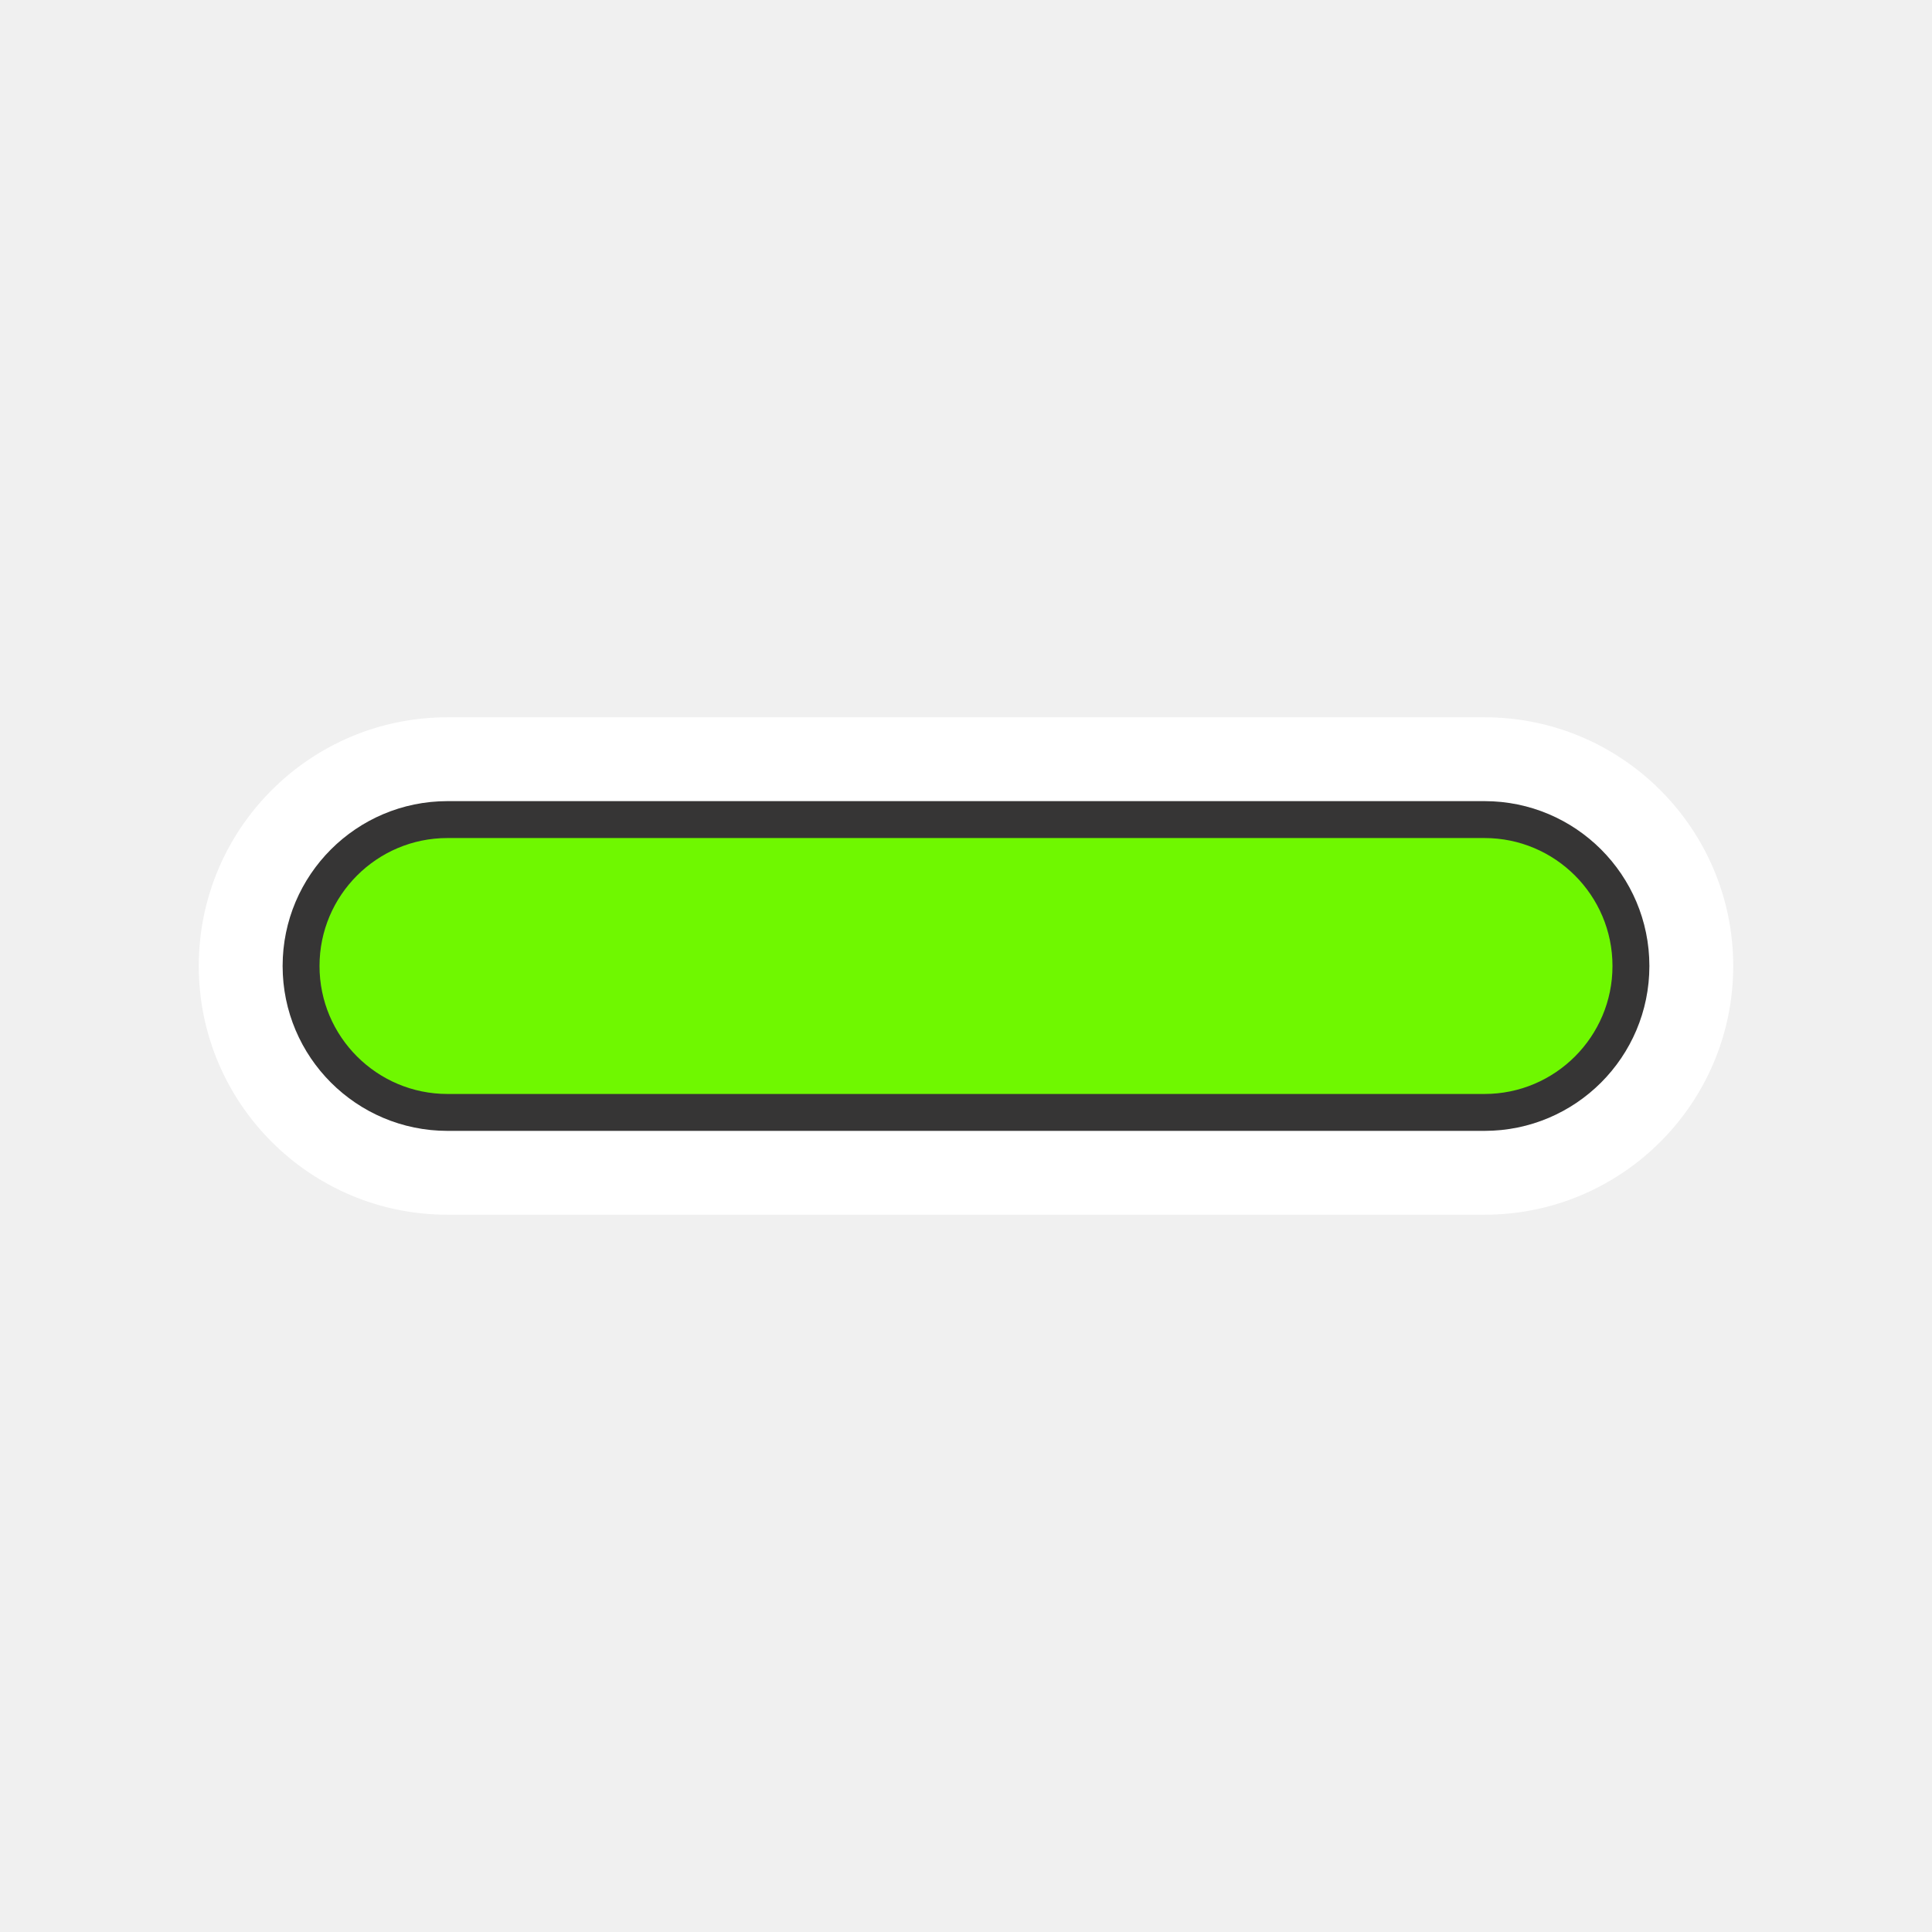
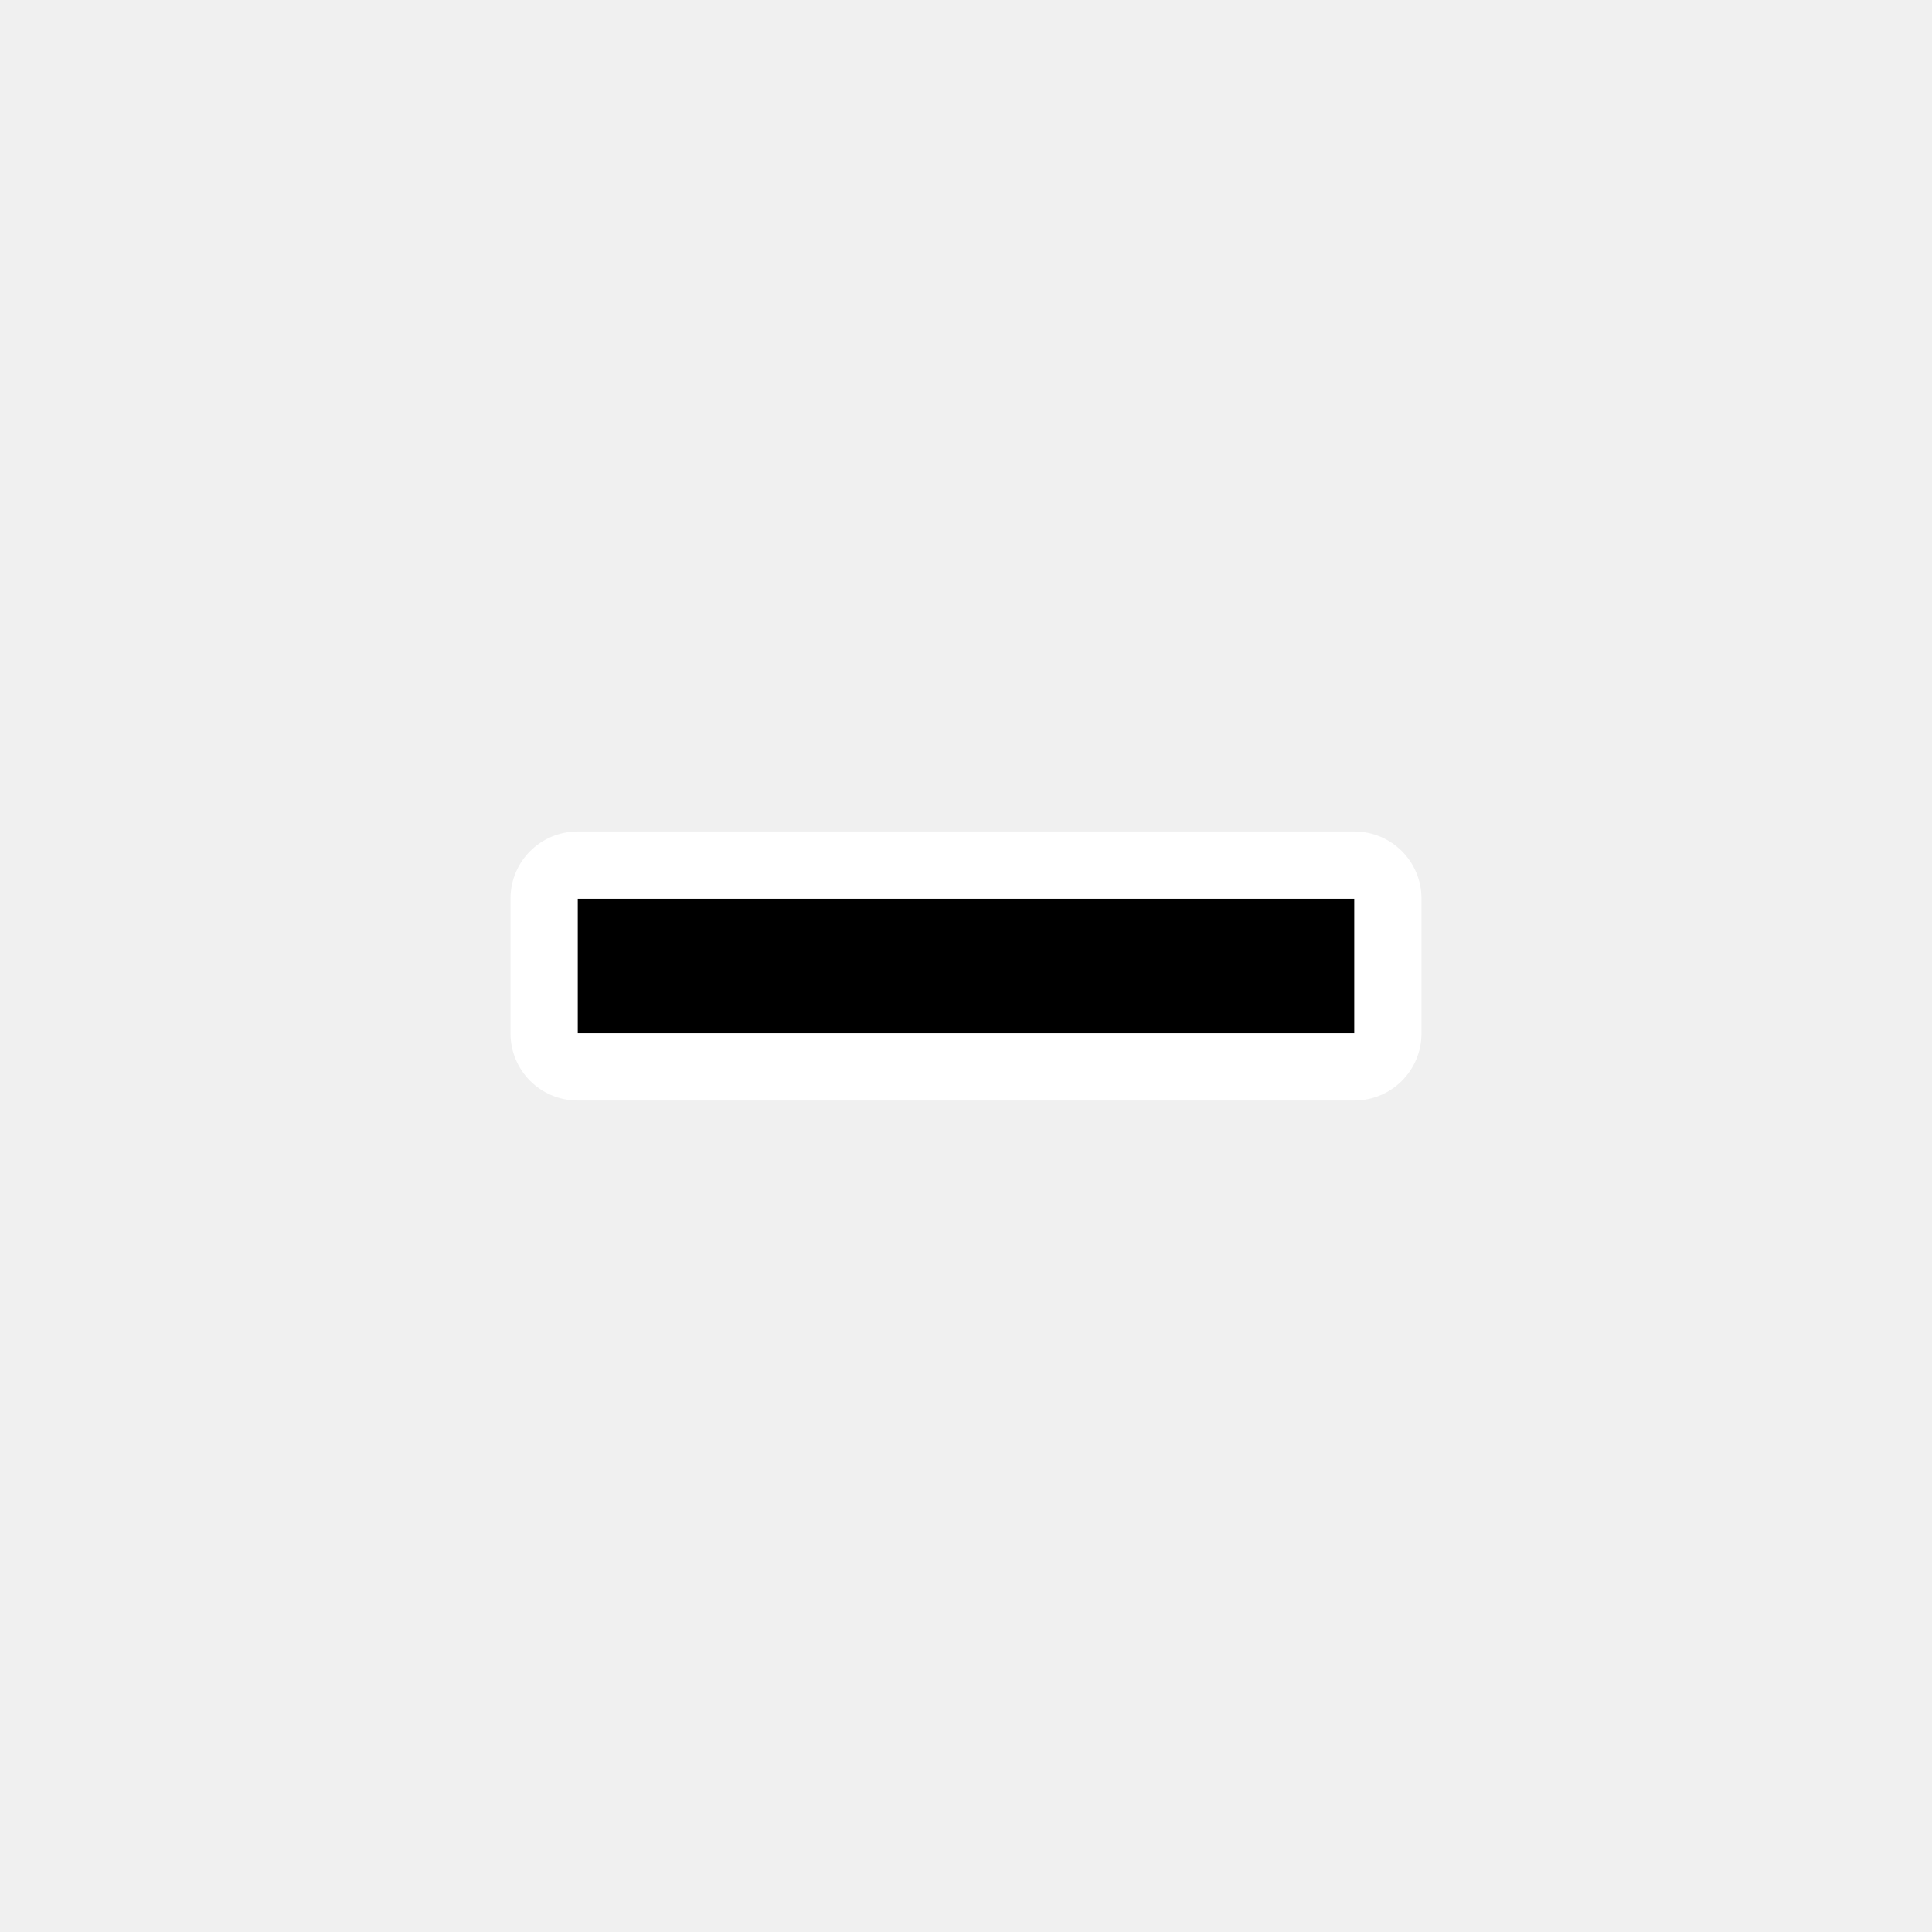
- <svg xmlns="http://www.w3.org/2000/svg" width="100%" height="100%" viewBox="0 0 2400 2400" version="1.1" xml:space="preserve" style="fill-rule:evenodd;clip-rule:evenodd;stroke-linecap:round;stroke-linejoin:round;stroke-miterlimit:1.5;">
-   <g transform="matrix(1,0,0,1,14.0171,706.28)">
-     <path d="M2139.06,493.72C2139.06,664.24 2000.62,802.681 1830.1,802.681L541.867,802.681C371.347,802.681 232.906,664.24 232.906,493.72C232.906,323.2 371.347,184.759 541.867,184.759L1830.1,184.759C2000.62,184.759 2139.06,323.2 2139.06,493.72ZM2034.89,493.72C2034.89,380.691 1943.13,288.925 1830.1,288.925L541.867,288.925C428.838,288.925 337.073,380.691 337.073,493.72C337.073,606.749 428.838,698.514 541.867,698.514L1830.1,698.514C1943.13,698.514 2034.89,606.749 2034.89,493.72ZM1989.06,493.72C1989.06,581.453 1917.83,652.681 1830.1,652.681L541.867,652.681C454.134,652.681 382.906,581.453 382.906,493.72C382.906,405.987 454.134,334.759 541.867,334.759L1830.1,334.759C1917.83,334.759 1989.06,405.987 1989.06,493.72ZM1884.89,493.72C1884.89,463.478 1860.34,438.925 1830.1,438.925L541.867,438.925C511.625,438.925 487.073,463.478 487.073,493.72C487.073,523.961 511.625,548.514 541.867,548.514L1830.1,548.514C1860.34,548.514 1884.89,523.961 1884.89,493.72Z" style="fill:white;" />
-   </g>
-   <g transform="matrix(1,0,0,1,14.0171,706.28)">
-     <path d="M2011.98,493.72C2011.98,594.101 1930.48,675.597 1830.1,675.597L541.867,675.597C441.486,675.597 359.99,594.101 359.99,493.72C359.99,393.339 441.486,311.842 541.867,311.842L1830.1,311.842C1930.48,311.842 2011.98,393.339 2011.98,493.72Z" style="fill:rgb(111,248,0);stroke:rgb(54,53,53);stroke-width:45.83px;" />
+ <svg xmlns="http://www.w3.org/2000/svg" width="100%" height="100%" viewBox="0 0 2400 2400" version="1.1" xml:space="preserve" style="fill-rule:evenodd;clip-rule:evenodd;stroke-linejoin:round;stroke-miterlimit:2;">
+   <g transform="matrix(1,0,0,1,307.745,278.282)">
+     <rect x="409.752" y="837.977" width="965.007" height="167.48" style="fill-rule:nonzero;" />
+     <path d="M1374.76,1088.79L409.752,1088.79C363.728,1088.79 326.419,1051.48 326.419,1005.46L326.419,837.977C326.419,791.954 363.728,754.644 409.752,754.644L1374.76,754.644C1420.78,754.644 1458.09,791.954 1458.09,837.977L1458.09,1005.46C1458.09,1051.48 1420.78,1088.79 1374.76,1088.79ZM1374.76,1005.46L1374.76,837.977L409.752,837.977L409.752,1005.46L1374.76,1005.46Z" style="fill:white;" />
  </g>
</svg>
